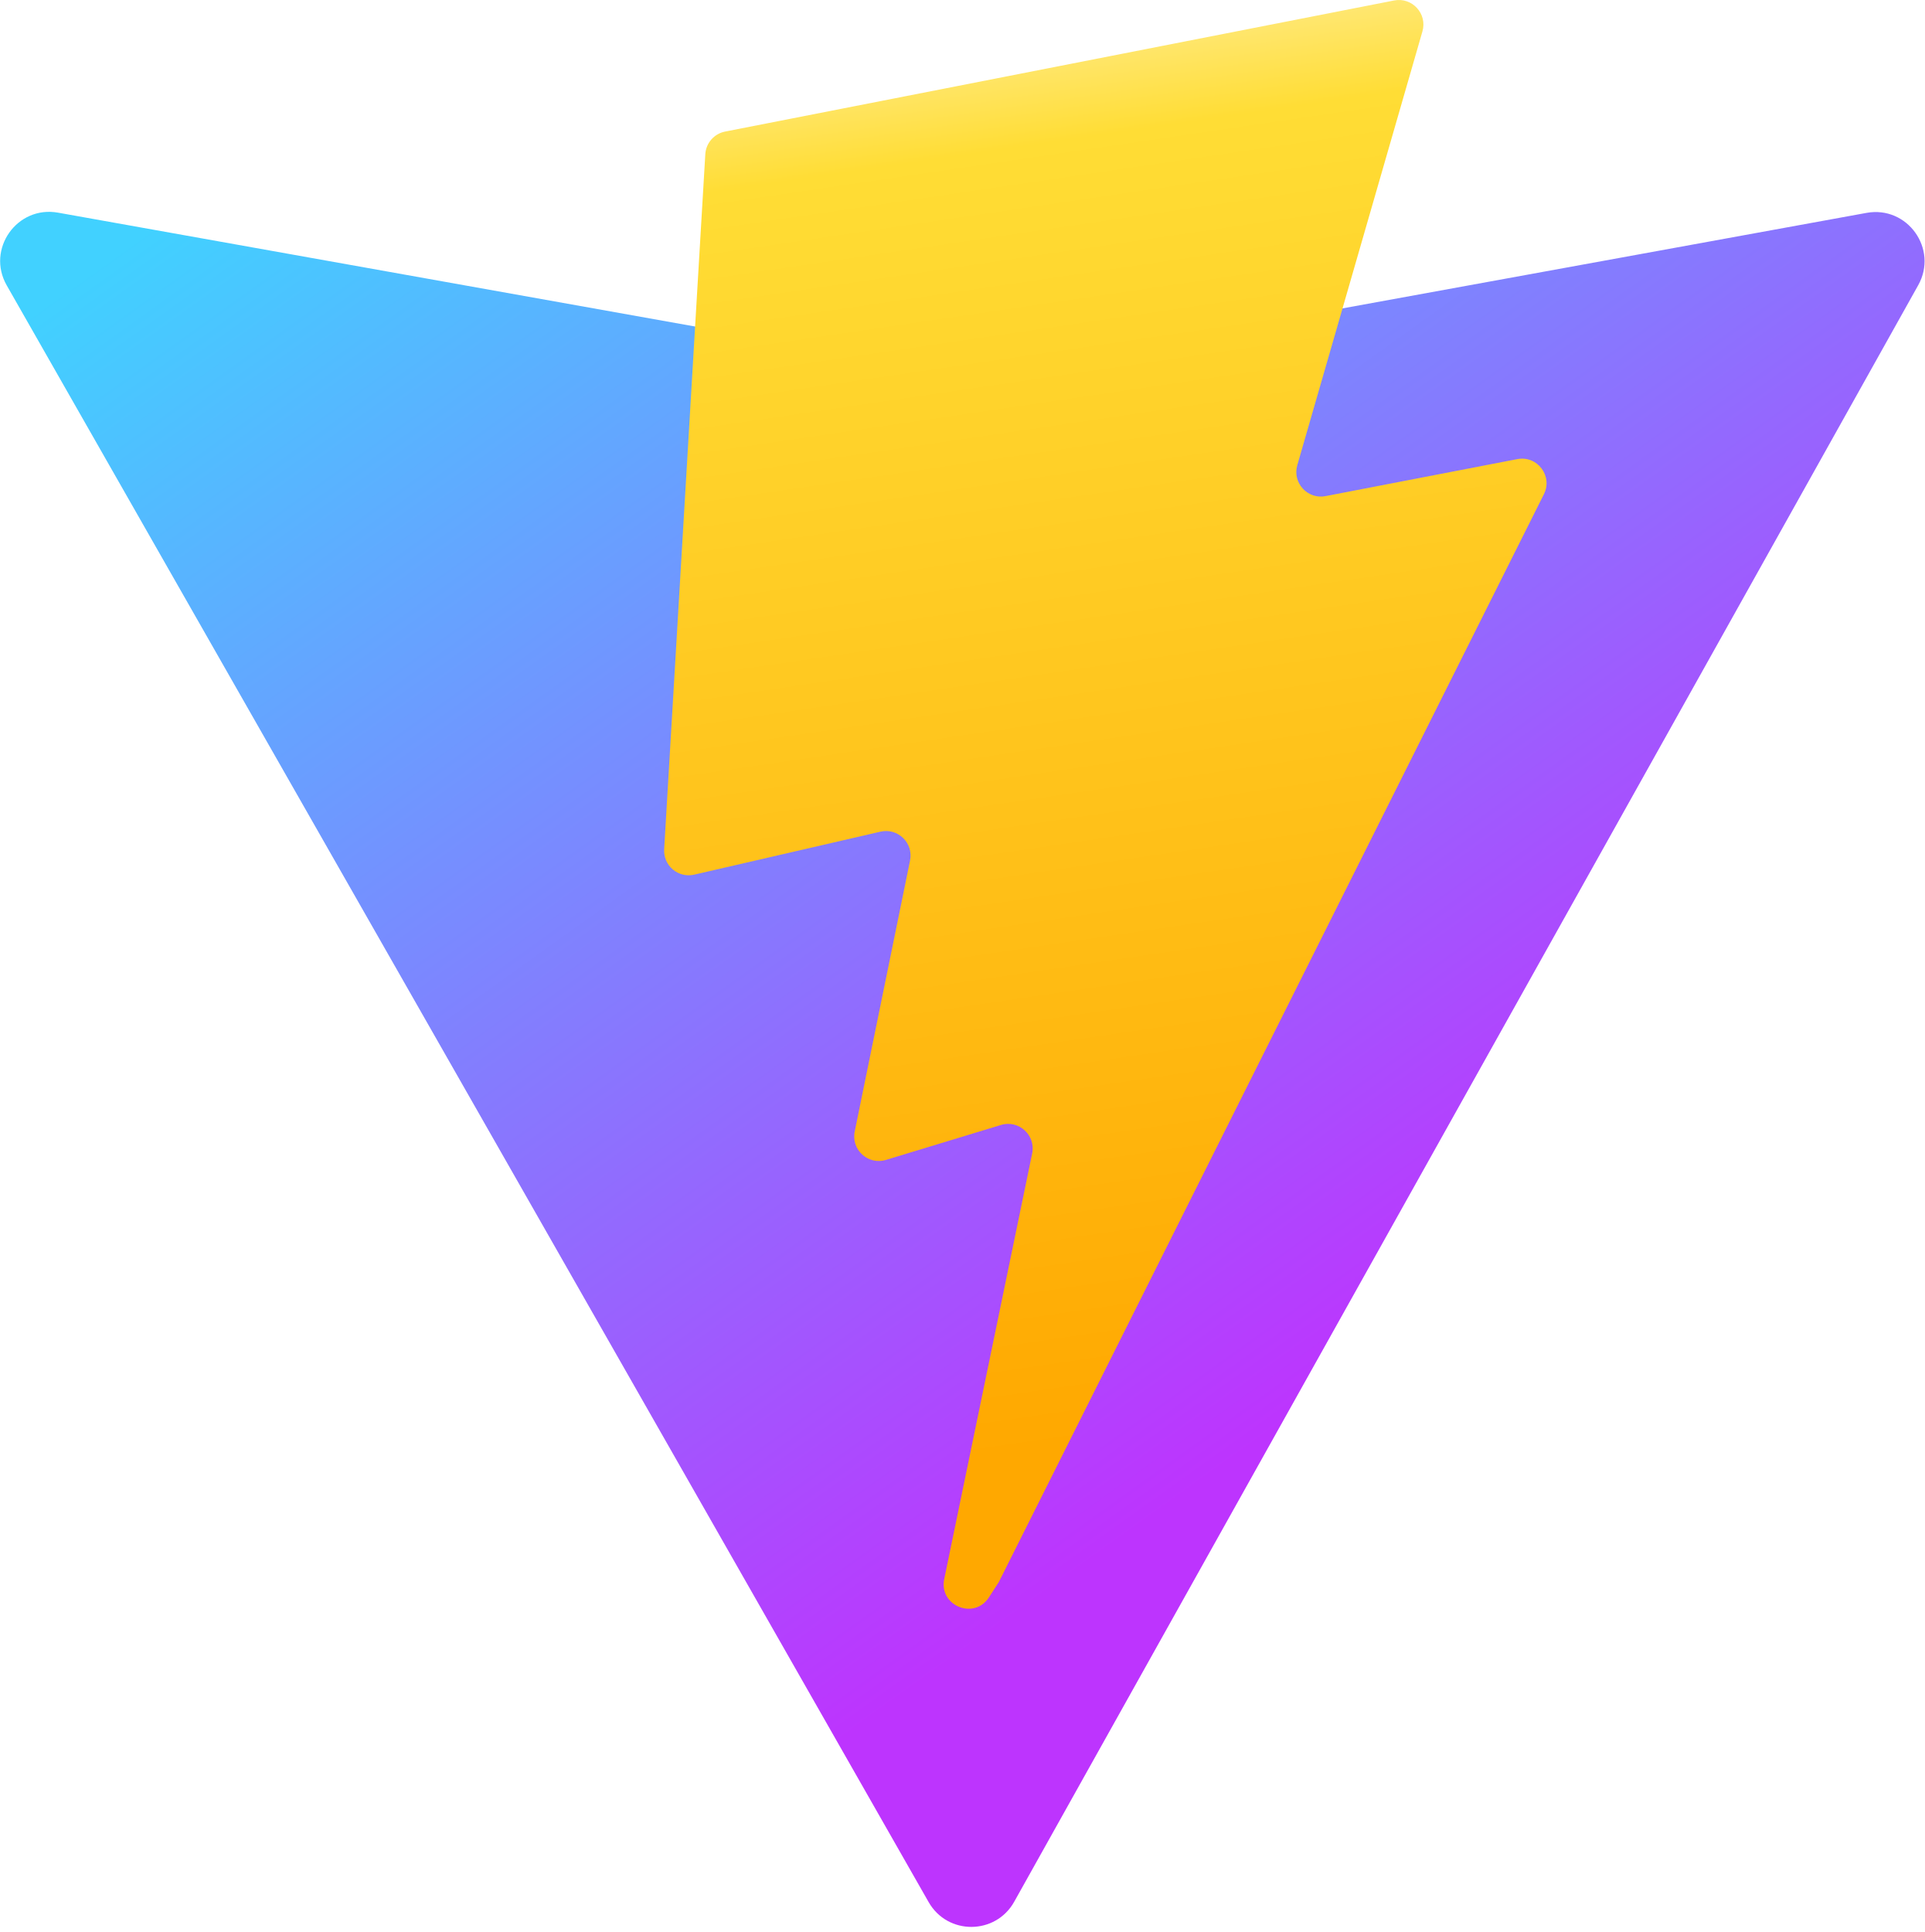
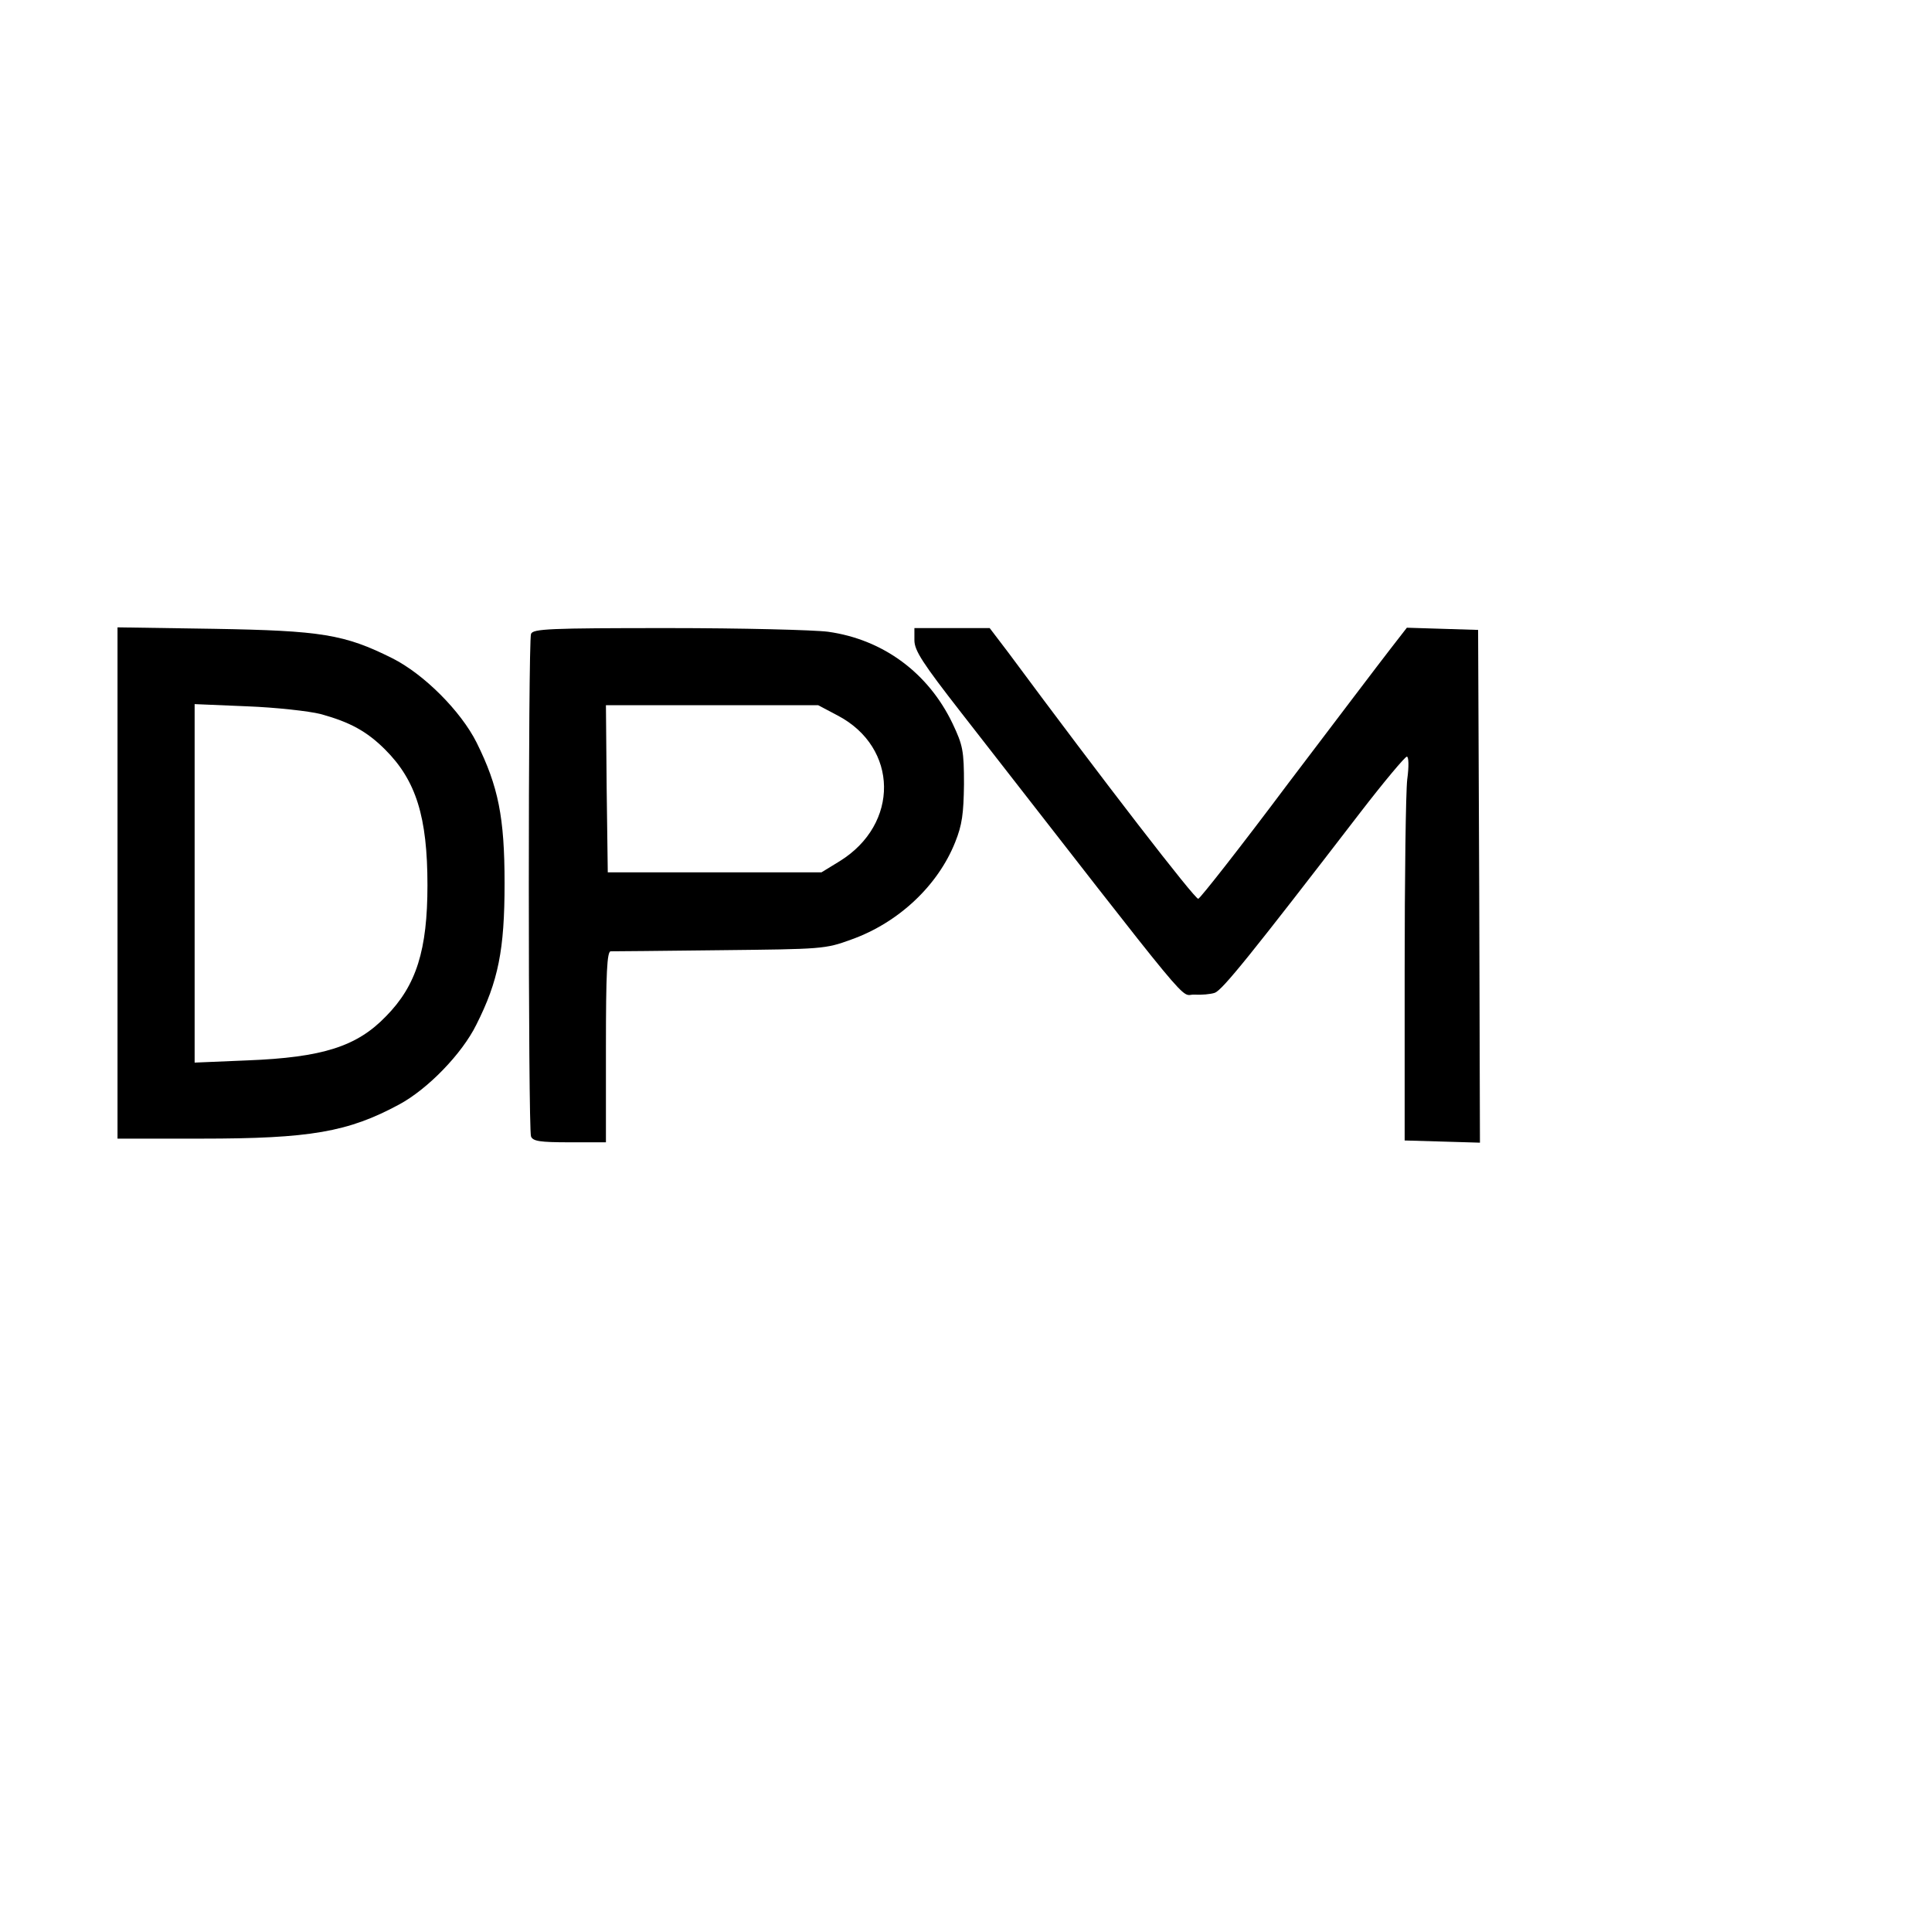
- <svg xmlns="http://www.w3.org/2000/svg" aria-hidden="true" role="img" class="iconify iconify--logos" width="31.88" height="32" preserveAspectRatio="xMidYMid meet" viewBox="0 0 256 257">
-   <defs>
-     <linearGradient id="IconifyId1813088fe1fbc01fb466" x1="-.828%" x2="57.636%" y1="7.652%" y2="78.411%">
-       <stop offset="0%" stop-color="#41D1FF" />
-       <stop offset="100%" stop-color="#BD34FE" />
-     </linearGradient>
-     <linearGradient id="IconifyId1813088fe1fbc01fb467" x1="43.376%" x2="50.316%" y1="2.242%" y2="89.03%">
-       <stop offset="0%" stop-color="#FFEA83" />
-       <stop offset="8.333%" stop-color="#FFDD35" />
-       <stop offset="100%" stop-color="#FFA800" />
-     </linearGradient>
-   </defs>
-   <path fill="url(#IconifyId1813088fe1fbc01fb466)" d="M255.153 37.938L134.897 252.976c-2.483 4.44-8.862 4.466-11.382.048L.875 37.958c-2.746-4.814 1.371-10.646 6.827-9.67l120.385 21.517a6.537 6.537 0 0 0 2.322-.004l117.867-21.483c5.438-.991 9.574 4.796 6.877 9.62Z" />
-   <path fill="url(#IconifyId1813088fe1fbc01fb467)" d="M185.432.063L96.44 17.501a3.268 3.268 0 0 0-2.634 3.014l-5.474 92.456a3.268 3.268 0 0 0 3.997 3.378l24.777-5.718c2.318-.535 4.413 1.507 3.936 3.838l-7.361 36.047c-.495 2.426 1.782 4.5 4.151 3.78l15.304-4.649c2.372-.72 4.652 1.36 4.15 3.788l-11.698 56.621c-.732 3.542 3.979 5.473 5.943 2.437l1.313-2.028l72.516-144.72c1.215-2.423-.88-5.186-3.54-4.672l-25.505 4.922c-2.396.462-4.435-1.77-3.759-4.114l16.646-57.705c.677-2.35-1.37-4.583-3.769-4.113Z" />
+ <svg xmlns="http://www.w3.org/2000/svg" version="1.0" width="520pt" height="526pt" viewBox="0 0 520 526" preserveAspectRatio="xMidYMid meet">
+   <g transform="translate(0,526) scale(0.1,-0.1)" fill="#000000" stroke="none">
+     <path d="M320 2856 l0 -696 228 0 c297 0 400 18 539 93 78 42 171 138 210 217 60 119 77 204 77 385 0 180 -17 264 -76 383 -43 86 -144 187 -230 230 -130 65 -193 75 -485 80 l-263 4 0 -696z m553 460 c80 -22 126 -47 176 -97 84 -84 115 -183 115 -369 0 -176 -30 -273 -113 -357 -79 -82 -172 -112 -378 -120 l-143 -6 0 488 0 488 143 -6 c78 -3 168 -13 200 -21z" />
+     <path d="M1446 3534 c-8 -20 -8 -1348 0 -1368 5 -13 24 -16 105 -16 l99 0 0 260 c0 201 3 260 13 260 6 0 140 1 297 3 279 3 287 3 358 29 129 46 236 147 283 265 19 47 23 78 24 158 0 91 -3 106 -31 165 -66 138 -189 229 -339 250 -38 5 -235 10 -436 10 -325 0 -368 -2 -373 -16z m835 -222 c166 -87 169 -296 5 -397 l-49 -30 -291 0 -291 0 -3 228 -2 227 289 0 289 0 53 -28z" />
+     <path d="M2490 3517 c0 -28 22 -62 128 -198 660 -847 591 -764 635 -767 19 -1 43 1 55 5 21 8 97 102 397 492 64 83 121 151 126 151 5 0 6 -26 1 -62 -4 -35 -7 -270 -7 -523 l0 -460 103 -3 102 -3 -2 698 -3 698 -97 3 -97 3 -45 -58 c-25 -32 -150 -197 -279 -367 -128 -171 -238 -311 -244 -313 -8 -3 -260 323 -517 670 l-51 67 -102 0 -103 0 0 -33z" />
+   </g>
</svg>
